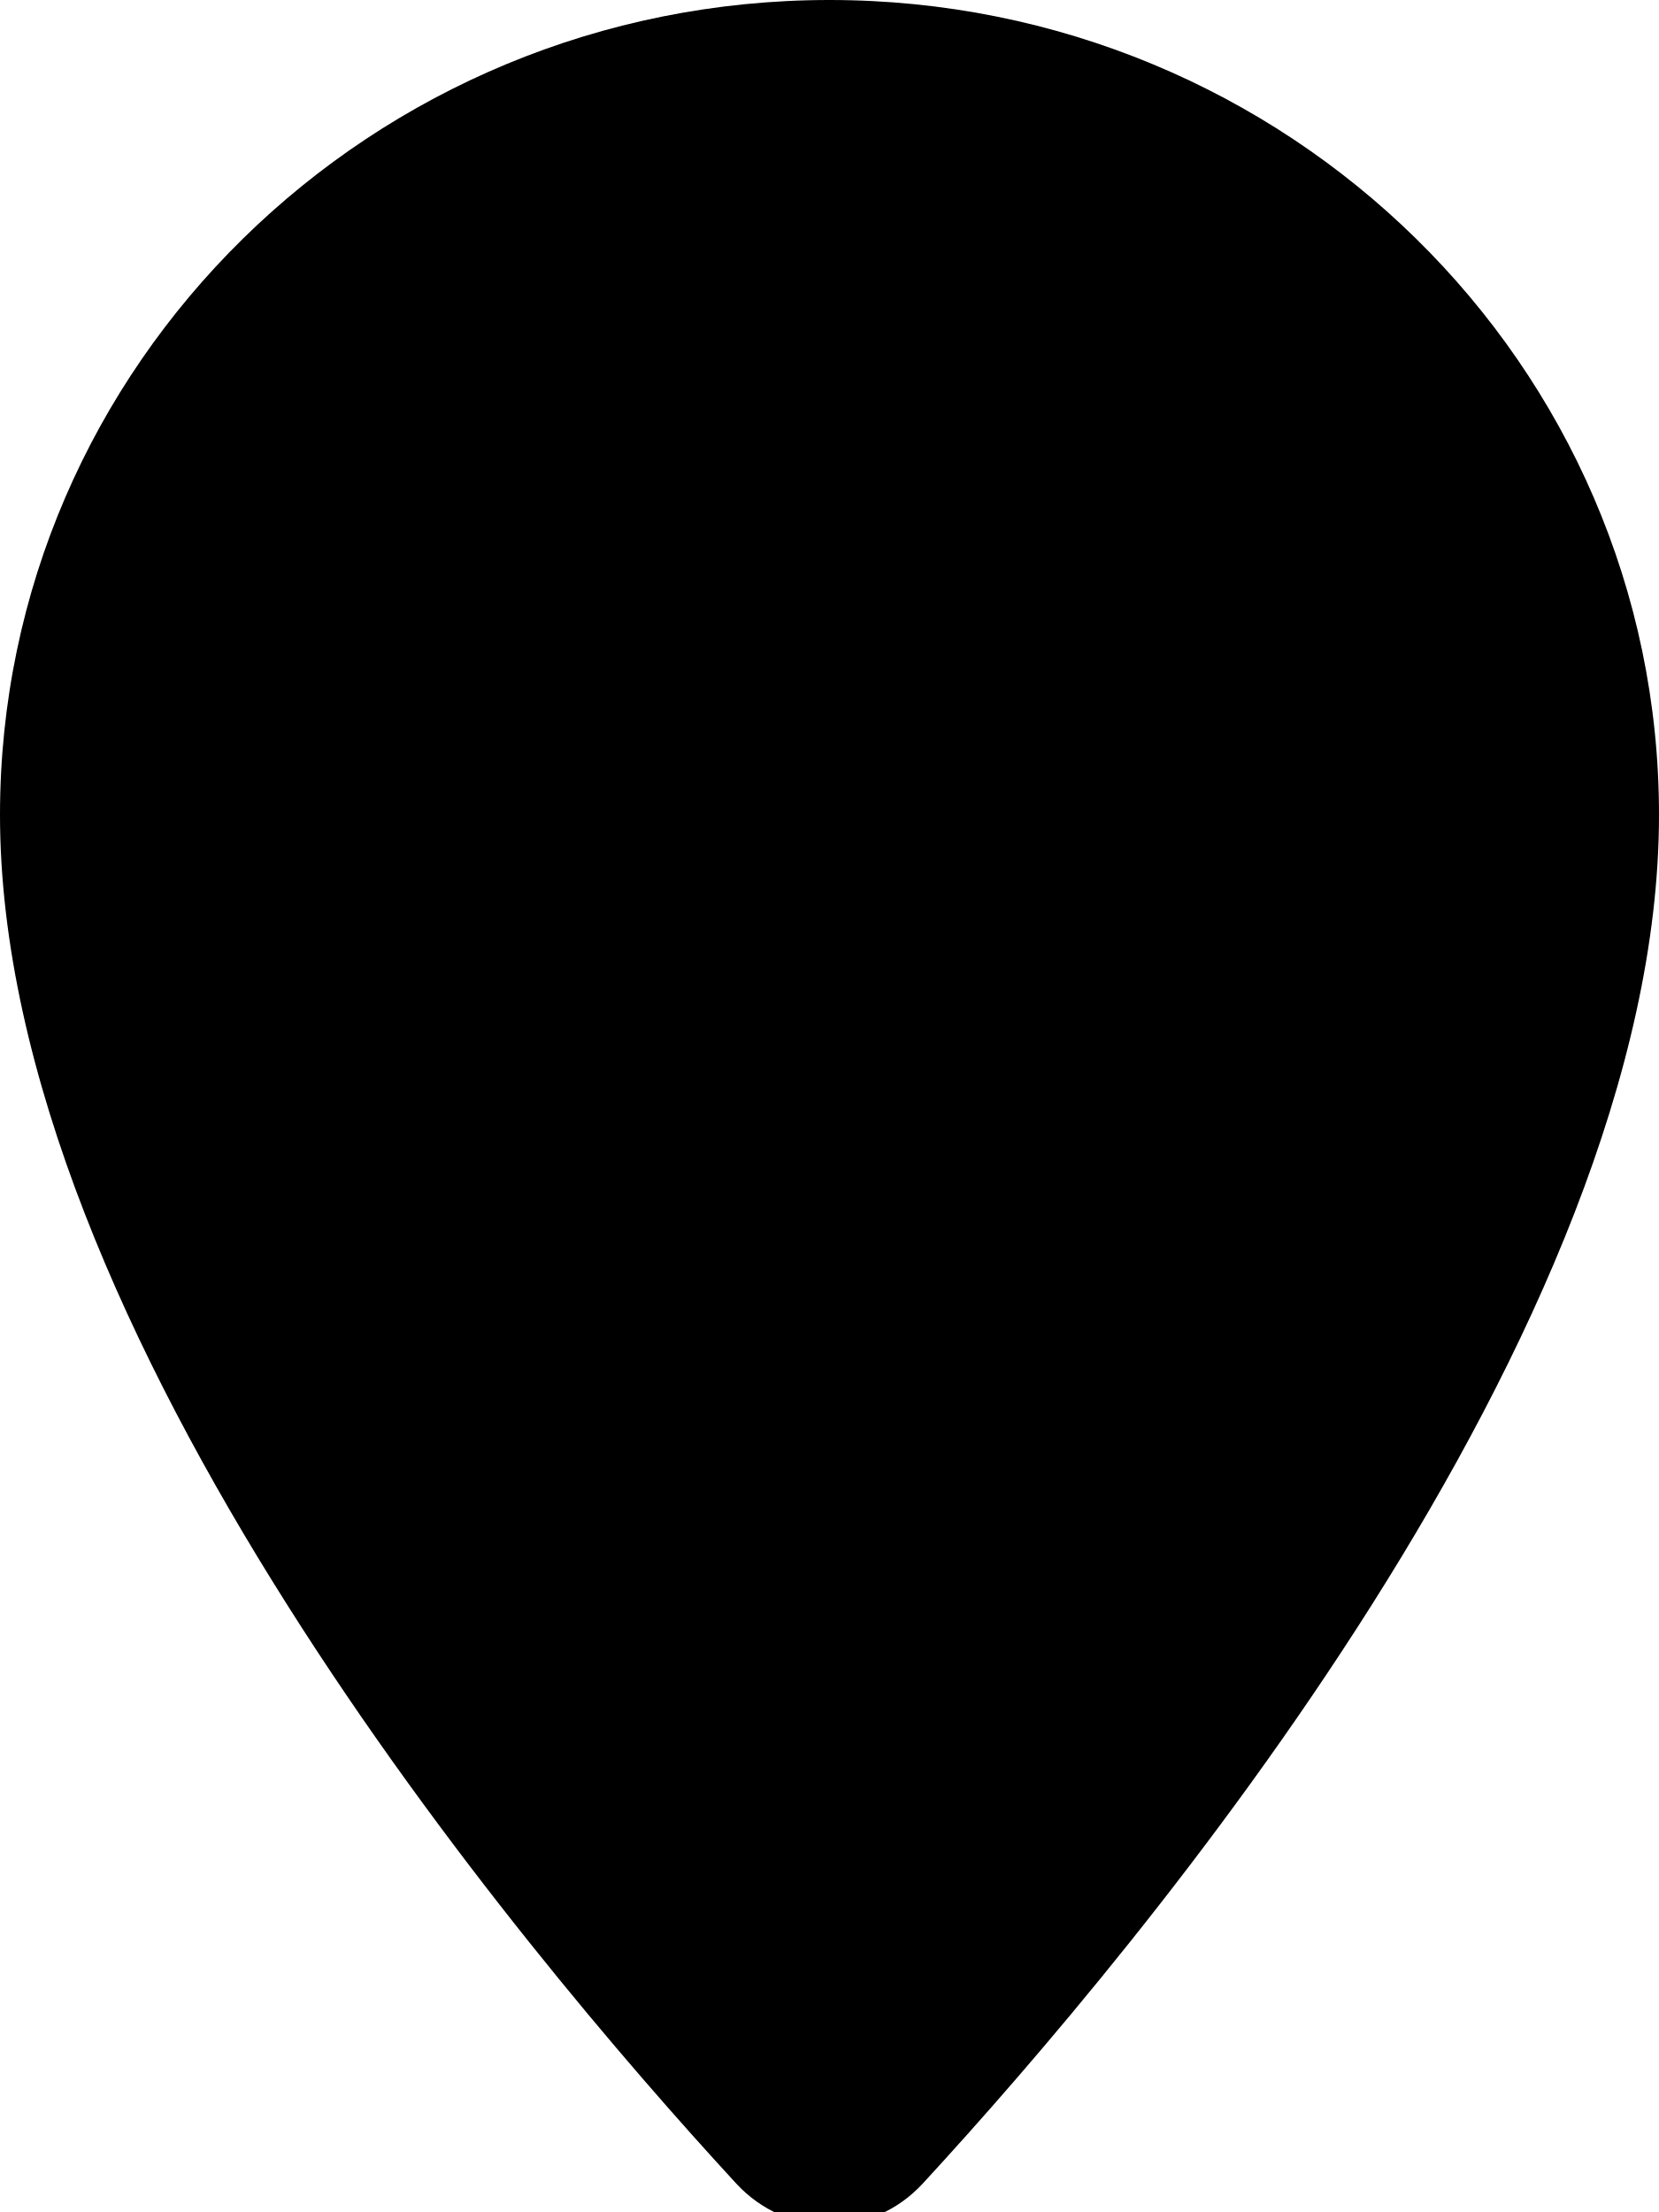
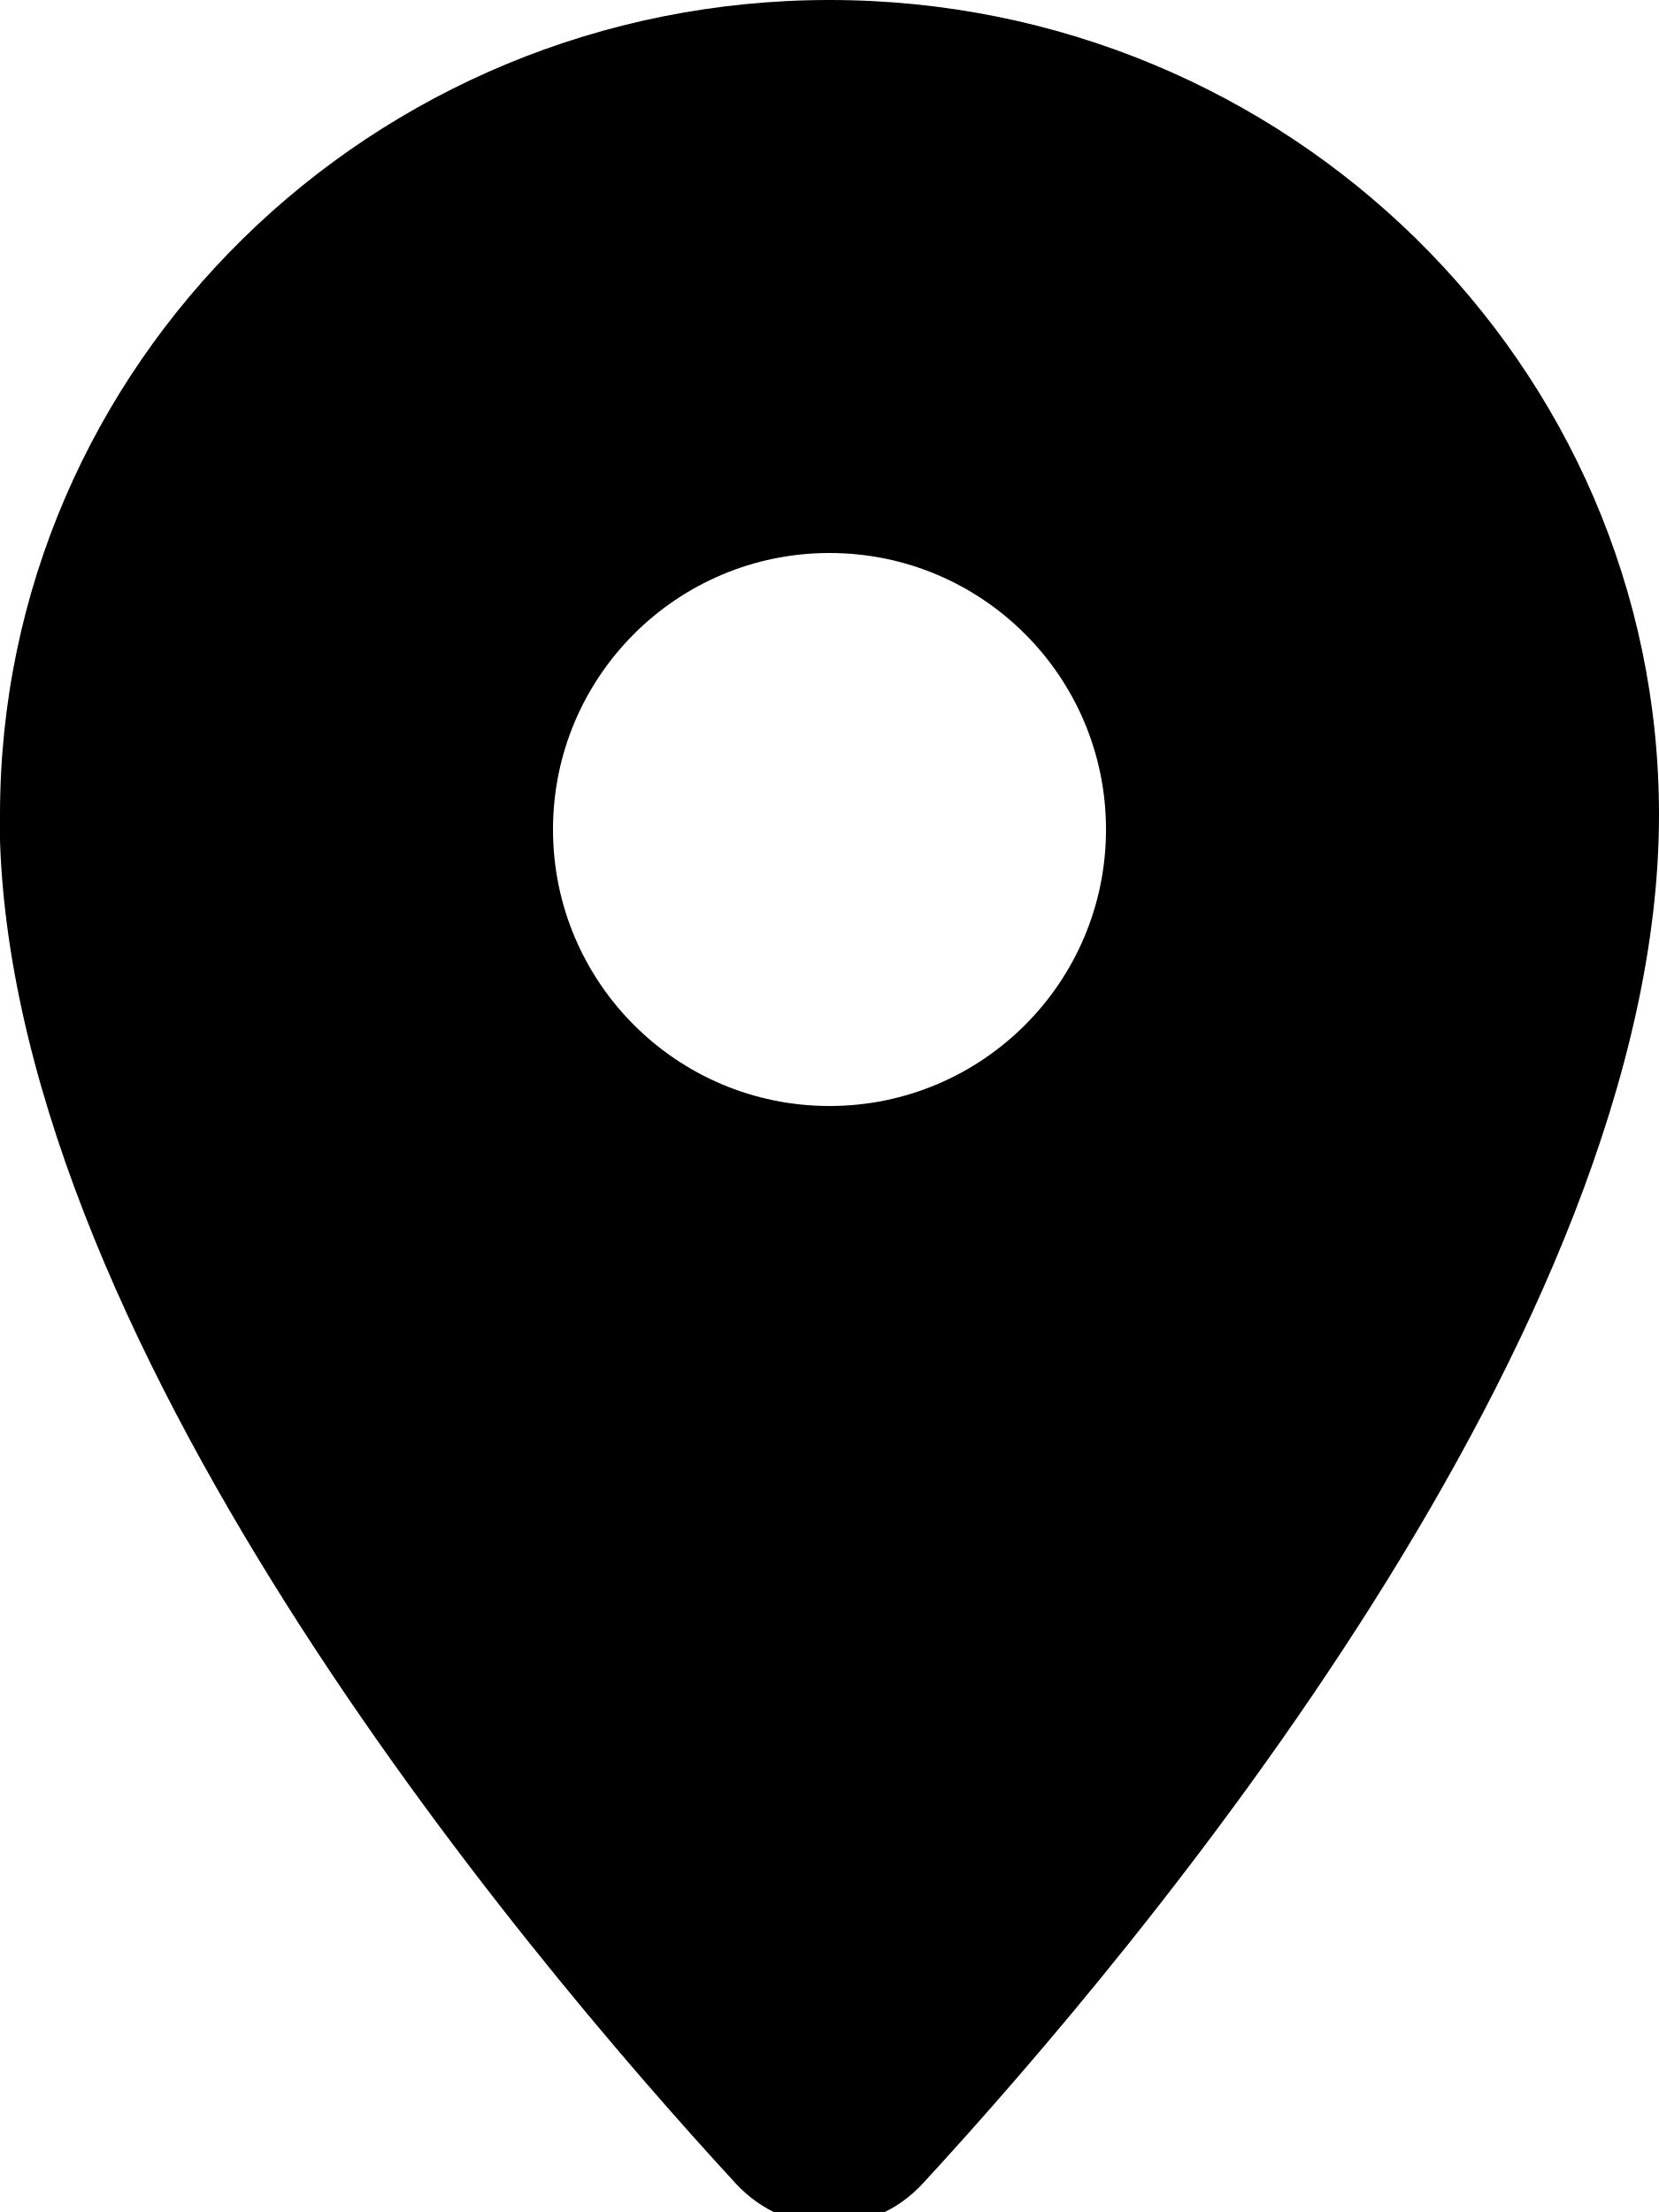
<svg xmlns="http://www.w3.org/2000/svg" viewBox="0 0 384 512">
-   <path fill="currentColor" d="M192 0C86 0 0 84.4 0 188.6 0 307.9 120.2 450.9 170.4 505.4 182.2 518.2 201.8 518.2 213.6 505.4 263.8 450.9 384 307.9 384 188.6 384 84.4 298 0 192 0z" />
+   <path fill="currentColor" d="M0 188.6C0 84.4 86 0 192 0S384 84.4 384 188.6c0 119.3-120.2 262.3-170.4 316.8-11.8 12.8-31.5 12.8-43.3 0-50.2-54.5-170.4-197.5-170.4-316.8zM192 256a64 64 0 1 0 0-128 64 64 0 1 0 0 128z" />
</svg>
